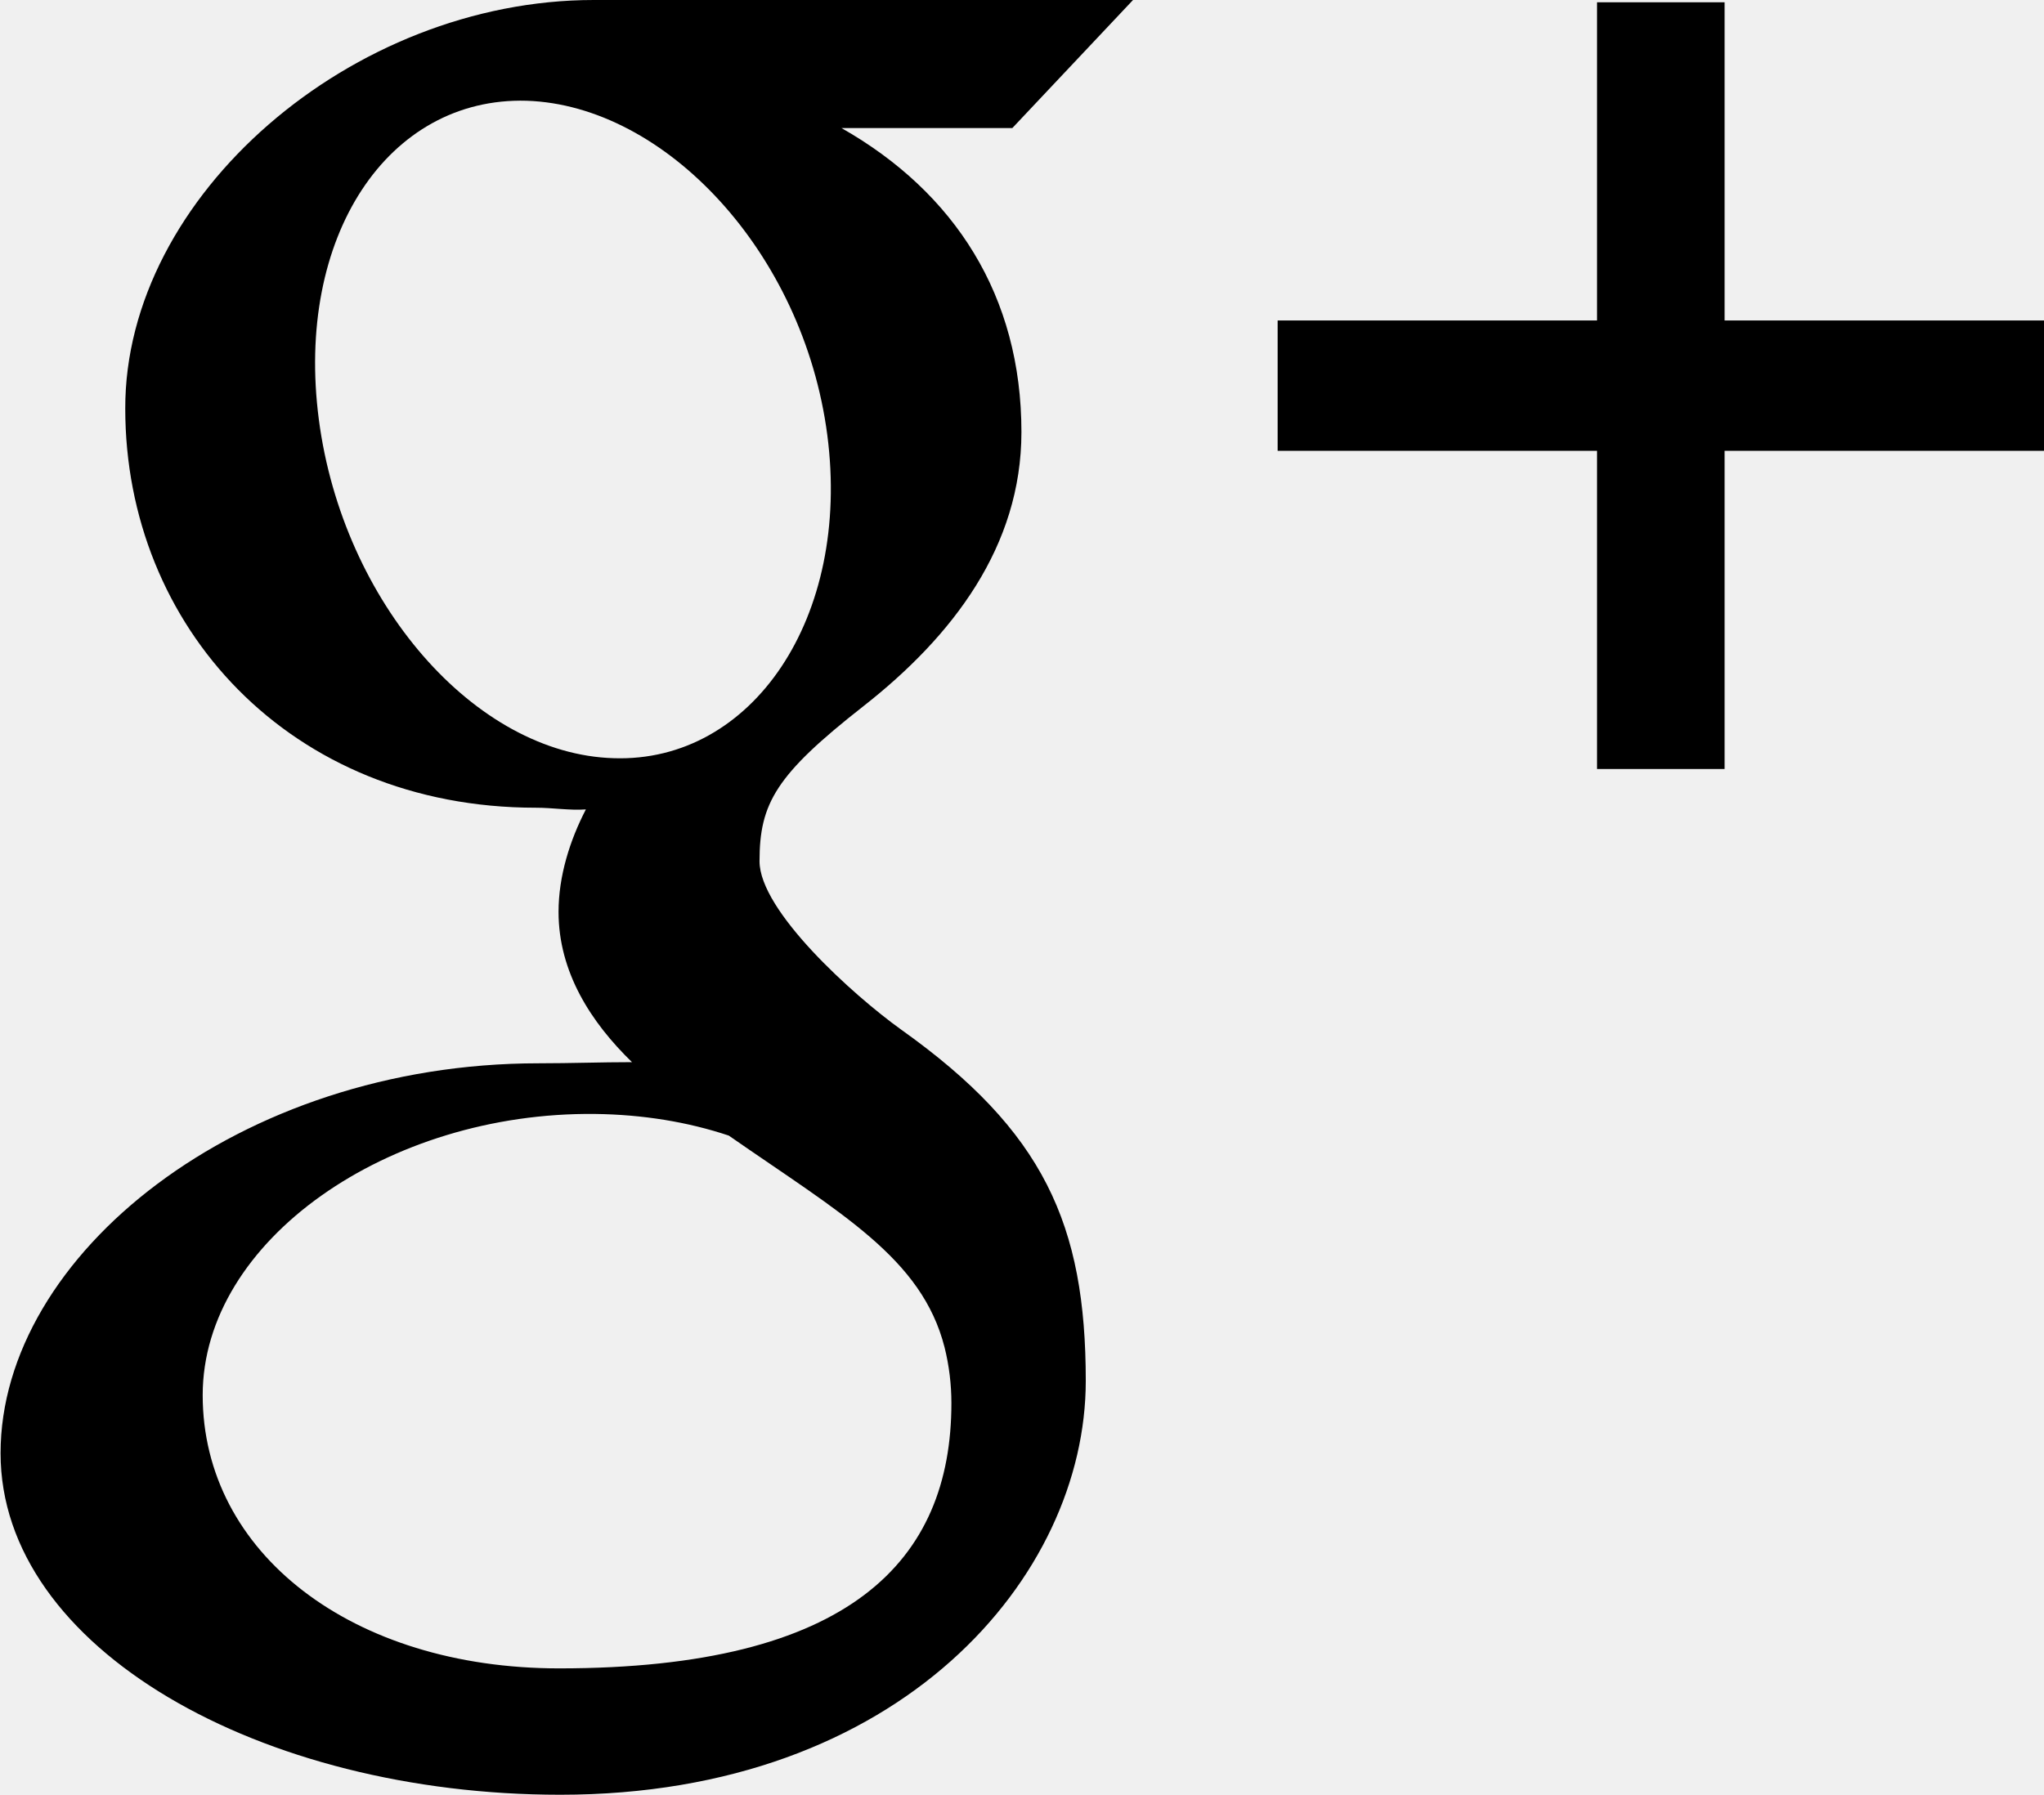
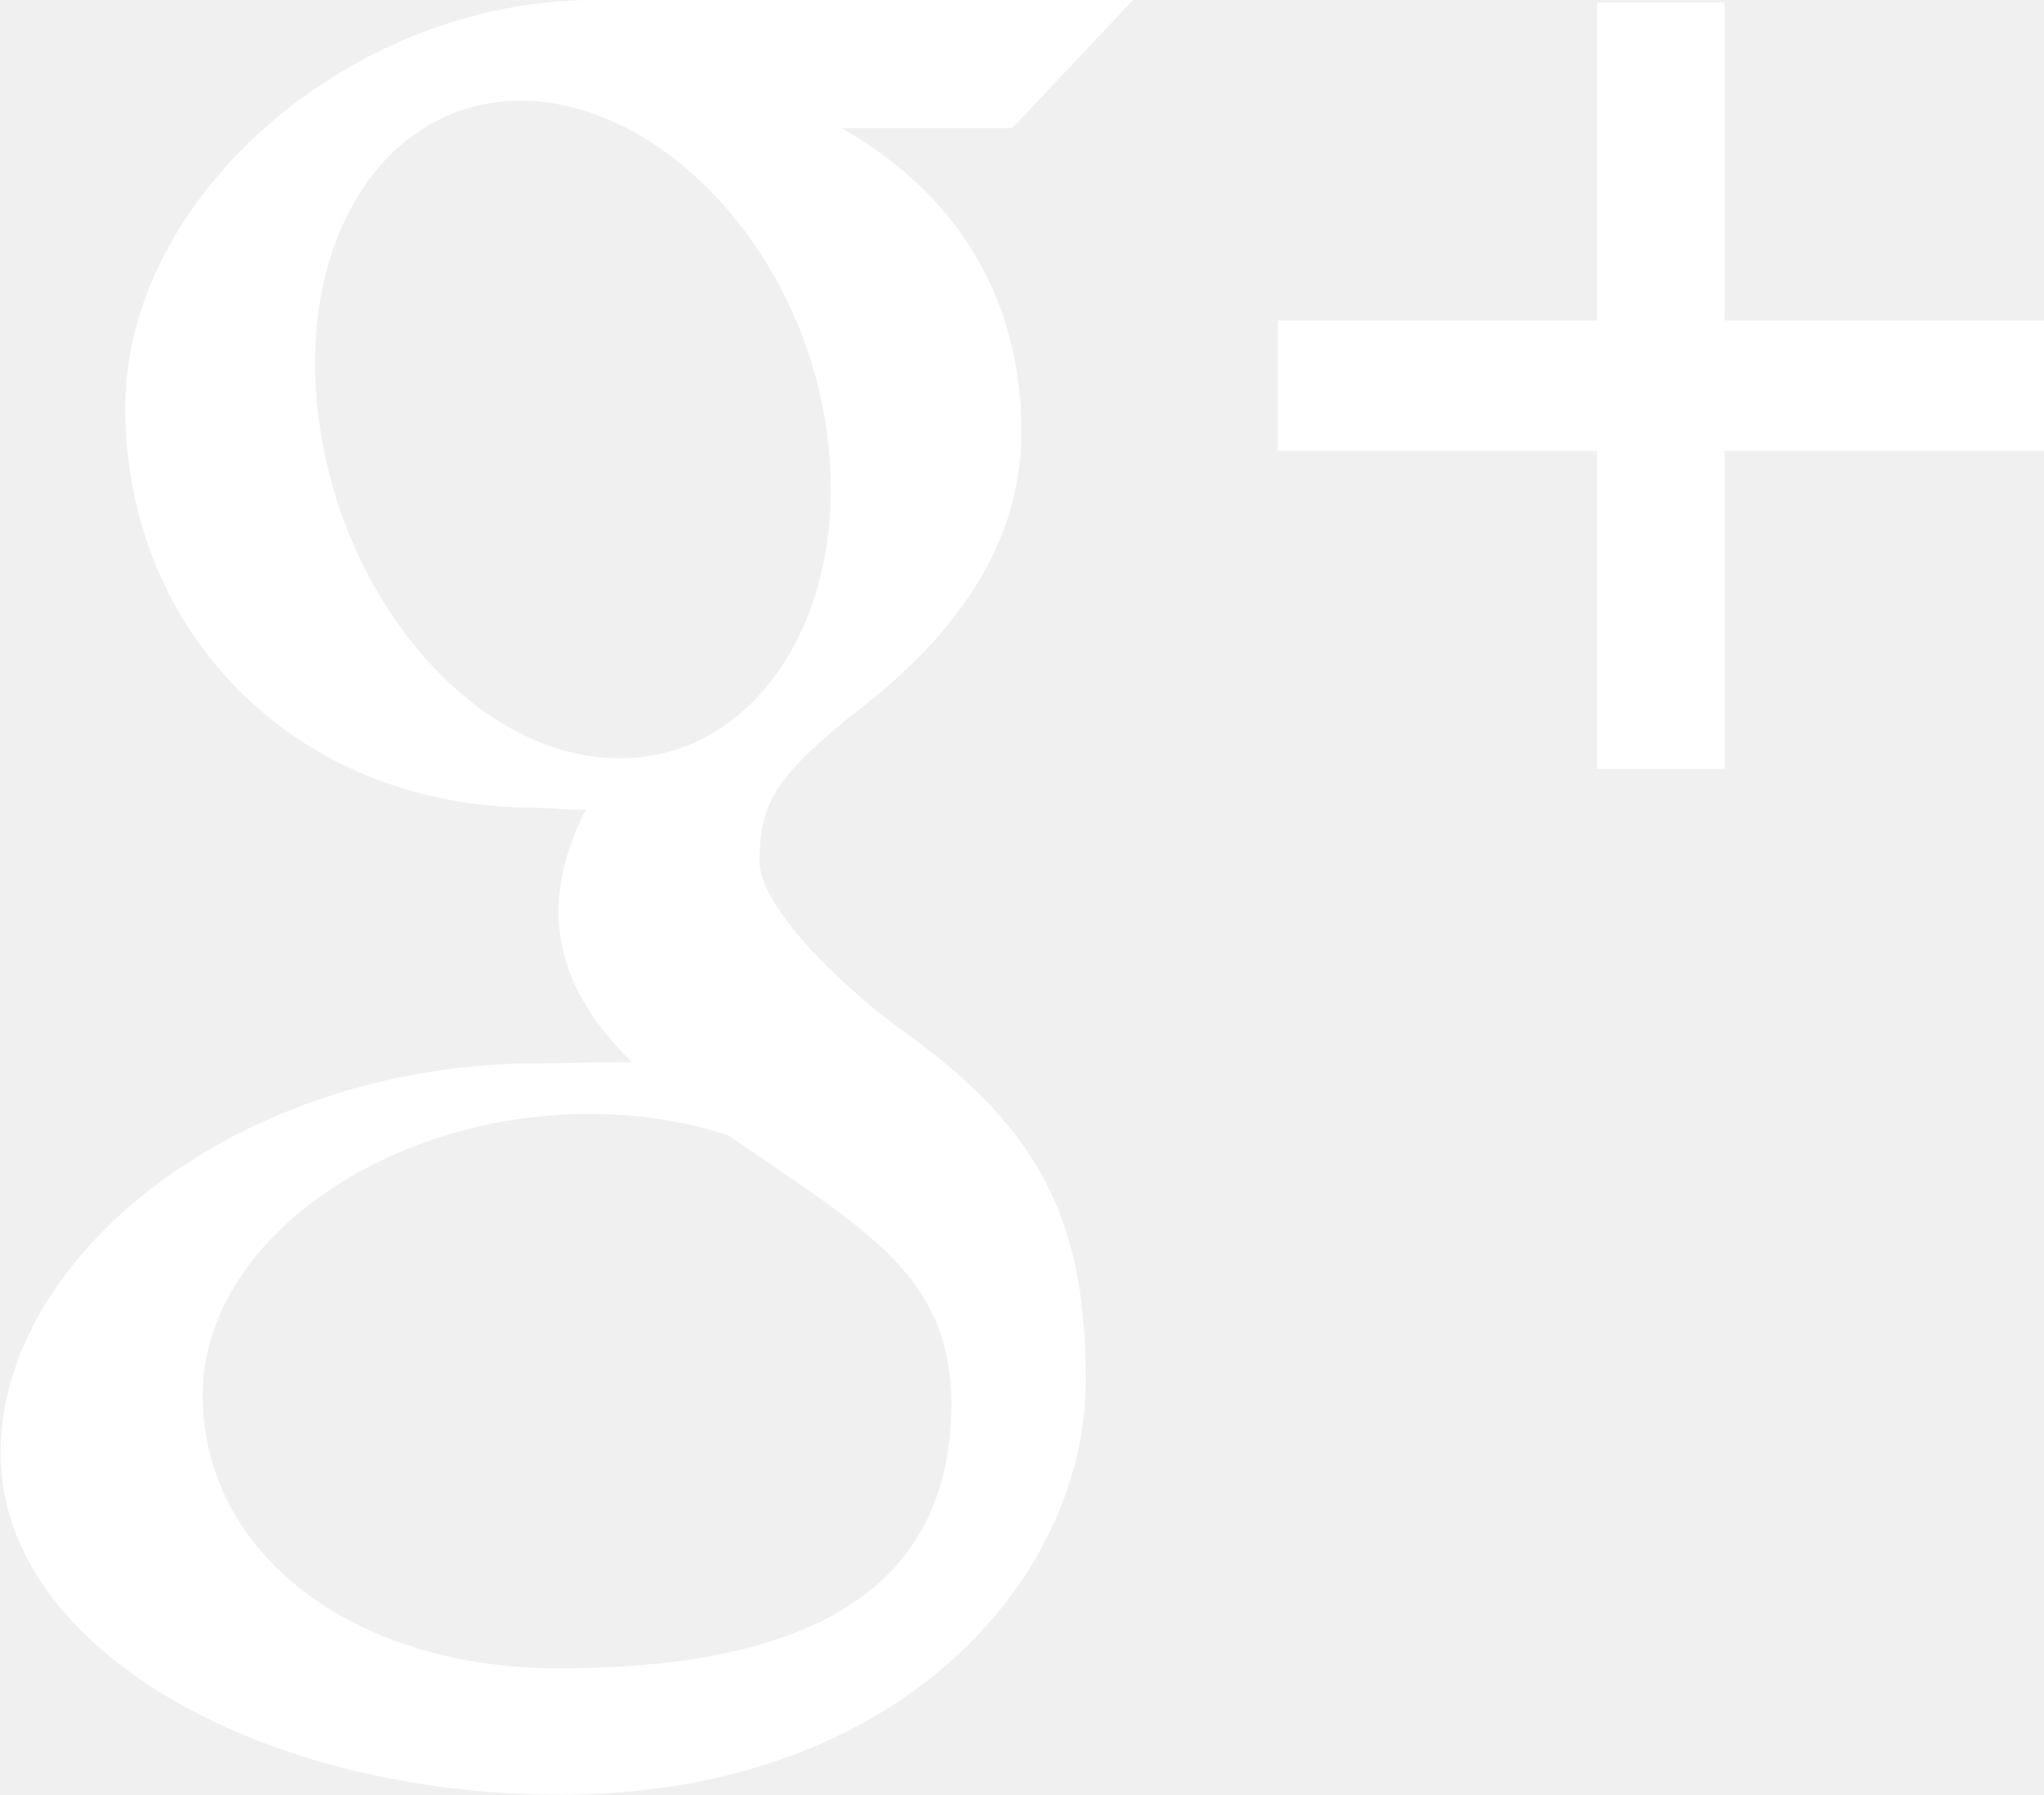
<svg xmlns="http://www.w3.org/2000/svg" version="1.1" id="Camada_1" x="0px" y="0px" viewBox="0 0 359 315.3" style="enable-background:new 0 0 359 315.3;" xml:space="preserve">
-   <path d="M302.9,79.2v55.9h-22.4V79.2h-56.1V56.3h56.1V0.4h22.4v55.9H359v22.9H302.9L302.9,79.2z M177.8,22.5h-30  c19.9,11.3,31.6,29.5,31.6,53.4c0,20.1-12.1,35.9-27.8,48.2c-15.3,12-18.2,17-18.2,27.2c0,8.7,16.4,23.5,24.9,29.6  c25,17.8,32.4,34.2,32.4,61.7c0,34.3-32.4,72.7-92.3,72.7c-52.6,0-98.3-25.7-98.3-60c0-34.8,41.9-68.5,94.5-68.5  c5.7,0,11-0.2,16.4-0.2c-7.2-7-12.9-15.8-12.9-26.4c0-6.3,2-12.6,4.8-18c-2.9,0.2-5.8-0.3-8.8-0.3c-43.2,0-72.1-31.9-72.1-70.1  C21.9,34.4,61.8,0,104.3,0C128,0,199,0,199,0L177.8,22.5L177.8,22.5z M104.5,195.7c-36.3-0.4-68.9,22.2-68.9,49.4  c0,27.7,26.2,48,62.6,48c51.1,0,68.9-18.9,68.9-46.6c0-3.3-0.4-6.6-1.2-9.8c-4-15.7-18.2-23.5-37.9-37.2  C120.8,197.1,112.9,195.8,104.5,195.7L104.5,195.7z M145.3,76.4c-4.2-32.1-28.5-57.9-52.8-58.7c-24.4-0.7-40.7,23.9-36.5,56  c4.2,32.1,27.4,58.8,51.8,59.5C132.1,134,149.5,108.5,145.3,76.4L145.3,76.4z" />
+   <path fill="#ffffff" d="M302.9,79.2v55.9h-22.4V79.2h-56.1V56.3h56.1V0.4h22.4v55.9H359v22.9H302.9L302.9,79.2z M177.8,22.5h-30  c19.9,11.3,31.6,29.5,31.6,53.4c0,20.1-12.1,35.9-27.8,48.2c-15.3,12-18.2,17-18.2,27.2c0,8.7,16.4,23.5,24.9,29.6  c25,17.8,32.4,34.2,32.4,61.7c0,34.3-32.4,72.7-92.3,72.7c-52.6,0-98.3-25.7-98.3-60c0-34.8,41.9-68.5,94.5-68.5  c5.7,0,11-0.2,16.4-0.2c-7.2-7-12.9-15.8-12.9-26.4c0-6.3,2-12.6,4.8-18c-2.9,0.2-5.8-0.3-8.8-0.3c-43.2,0-72.1-31.9-72.1-70.1  C21.9,34.4,61.8,0,104.3,0C128,0,199,0,199,0L177.8,22.5L177.8,22.5z M104.5,195.7c-36.3-0.4-68.9,22.2-68.9,49.4  c0,27.7,26.2,48,62.6,48c51.1,0,68.9-18.9,68.9-46.6c0-3.3-0.4-6.6-1.2-9.8c-4-15.7-18.2-23.5-37.9-37.2  C120.8,197.1,112.9,195.8,104.5,195.7L104.5,195.7z M145.3,76.4c-4.2-32.1-28.5-57.9-52.8-58.7c-24.4-0.7-40.7,23.9-36.5,56  c4.2,32.1,27.4,58.8,51.8,59.5C132.1,134,149.5,108.5,145.3,76.4L145.3,76.4z" />
</svg>
